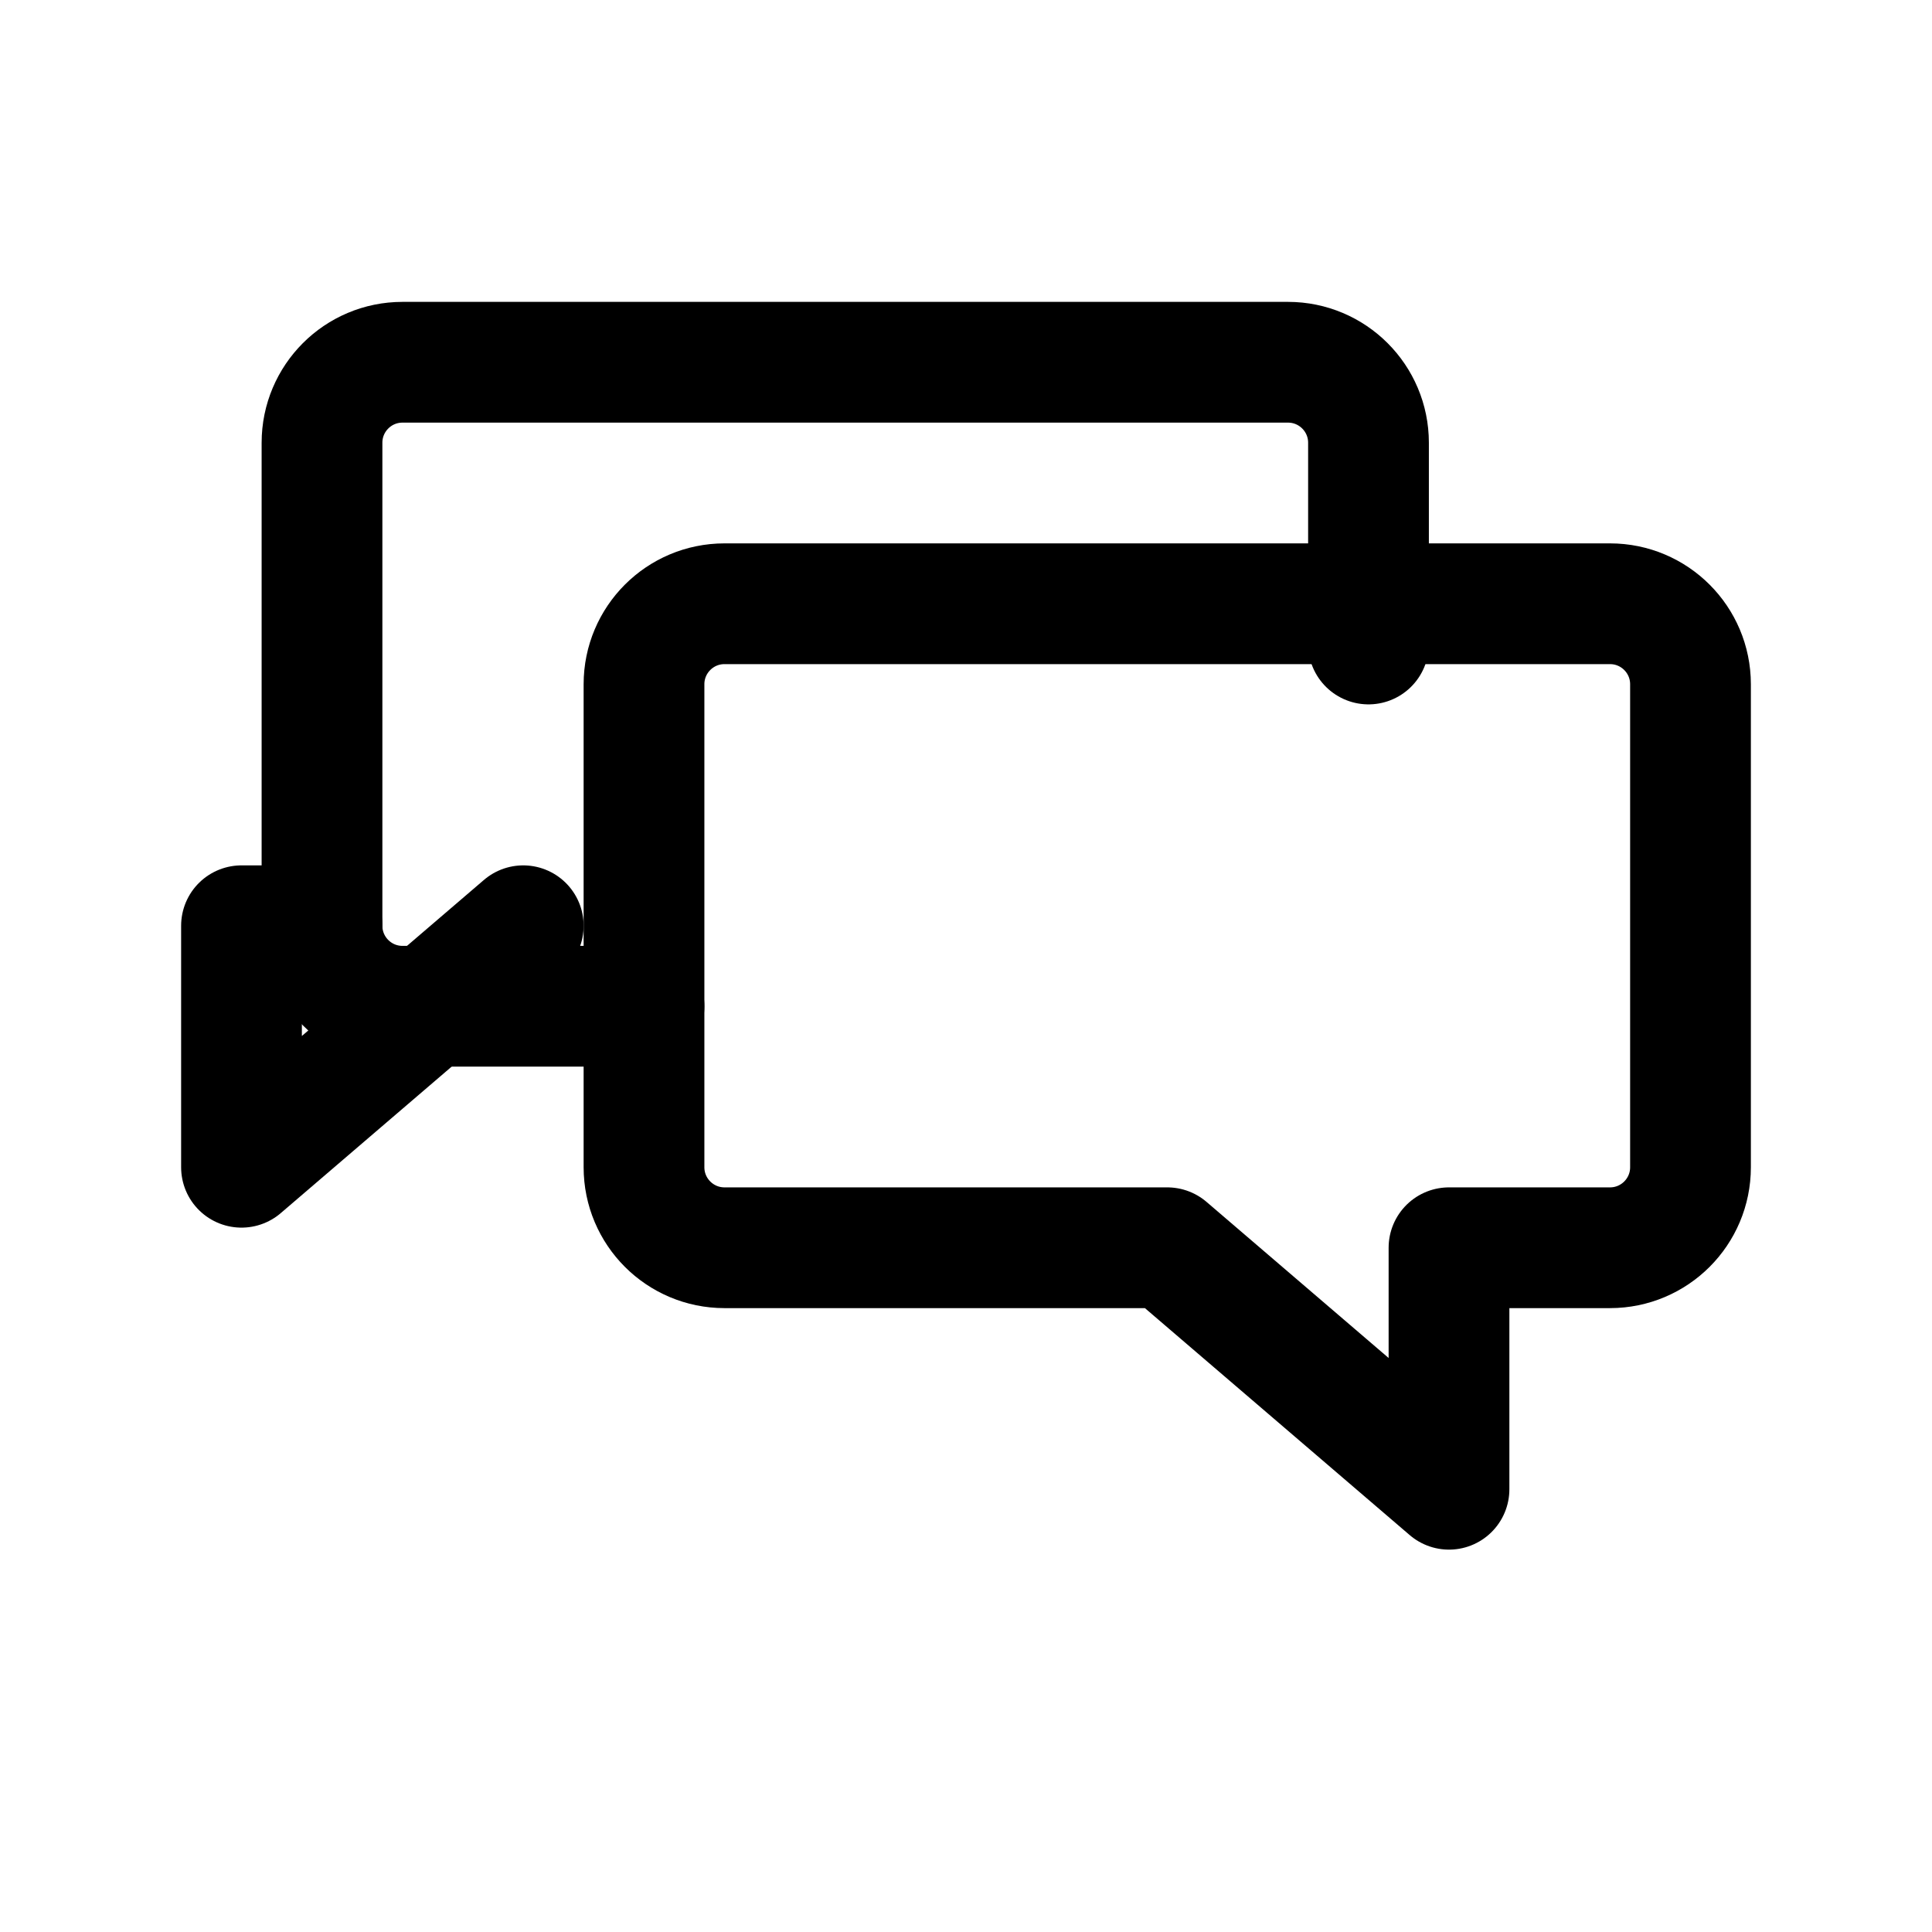
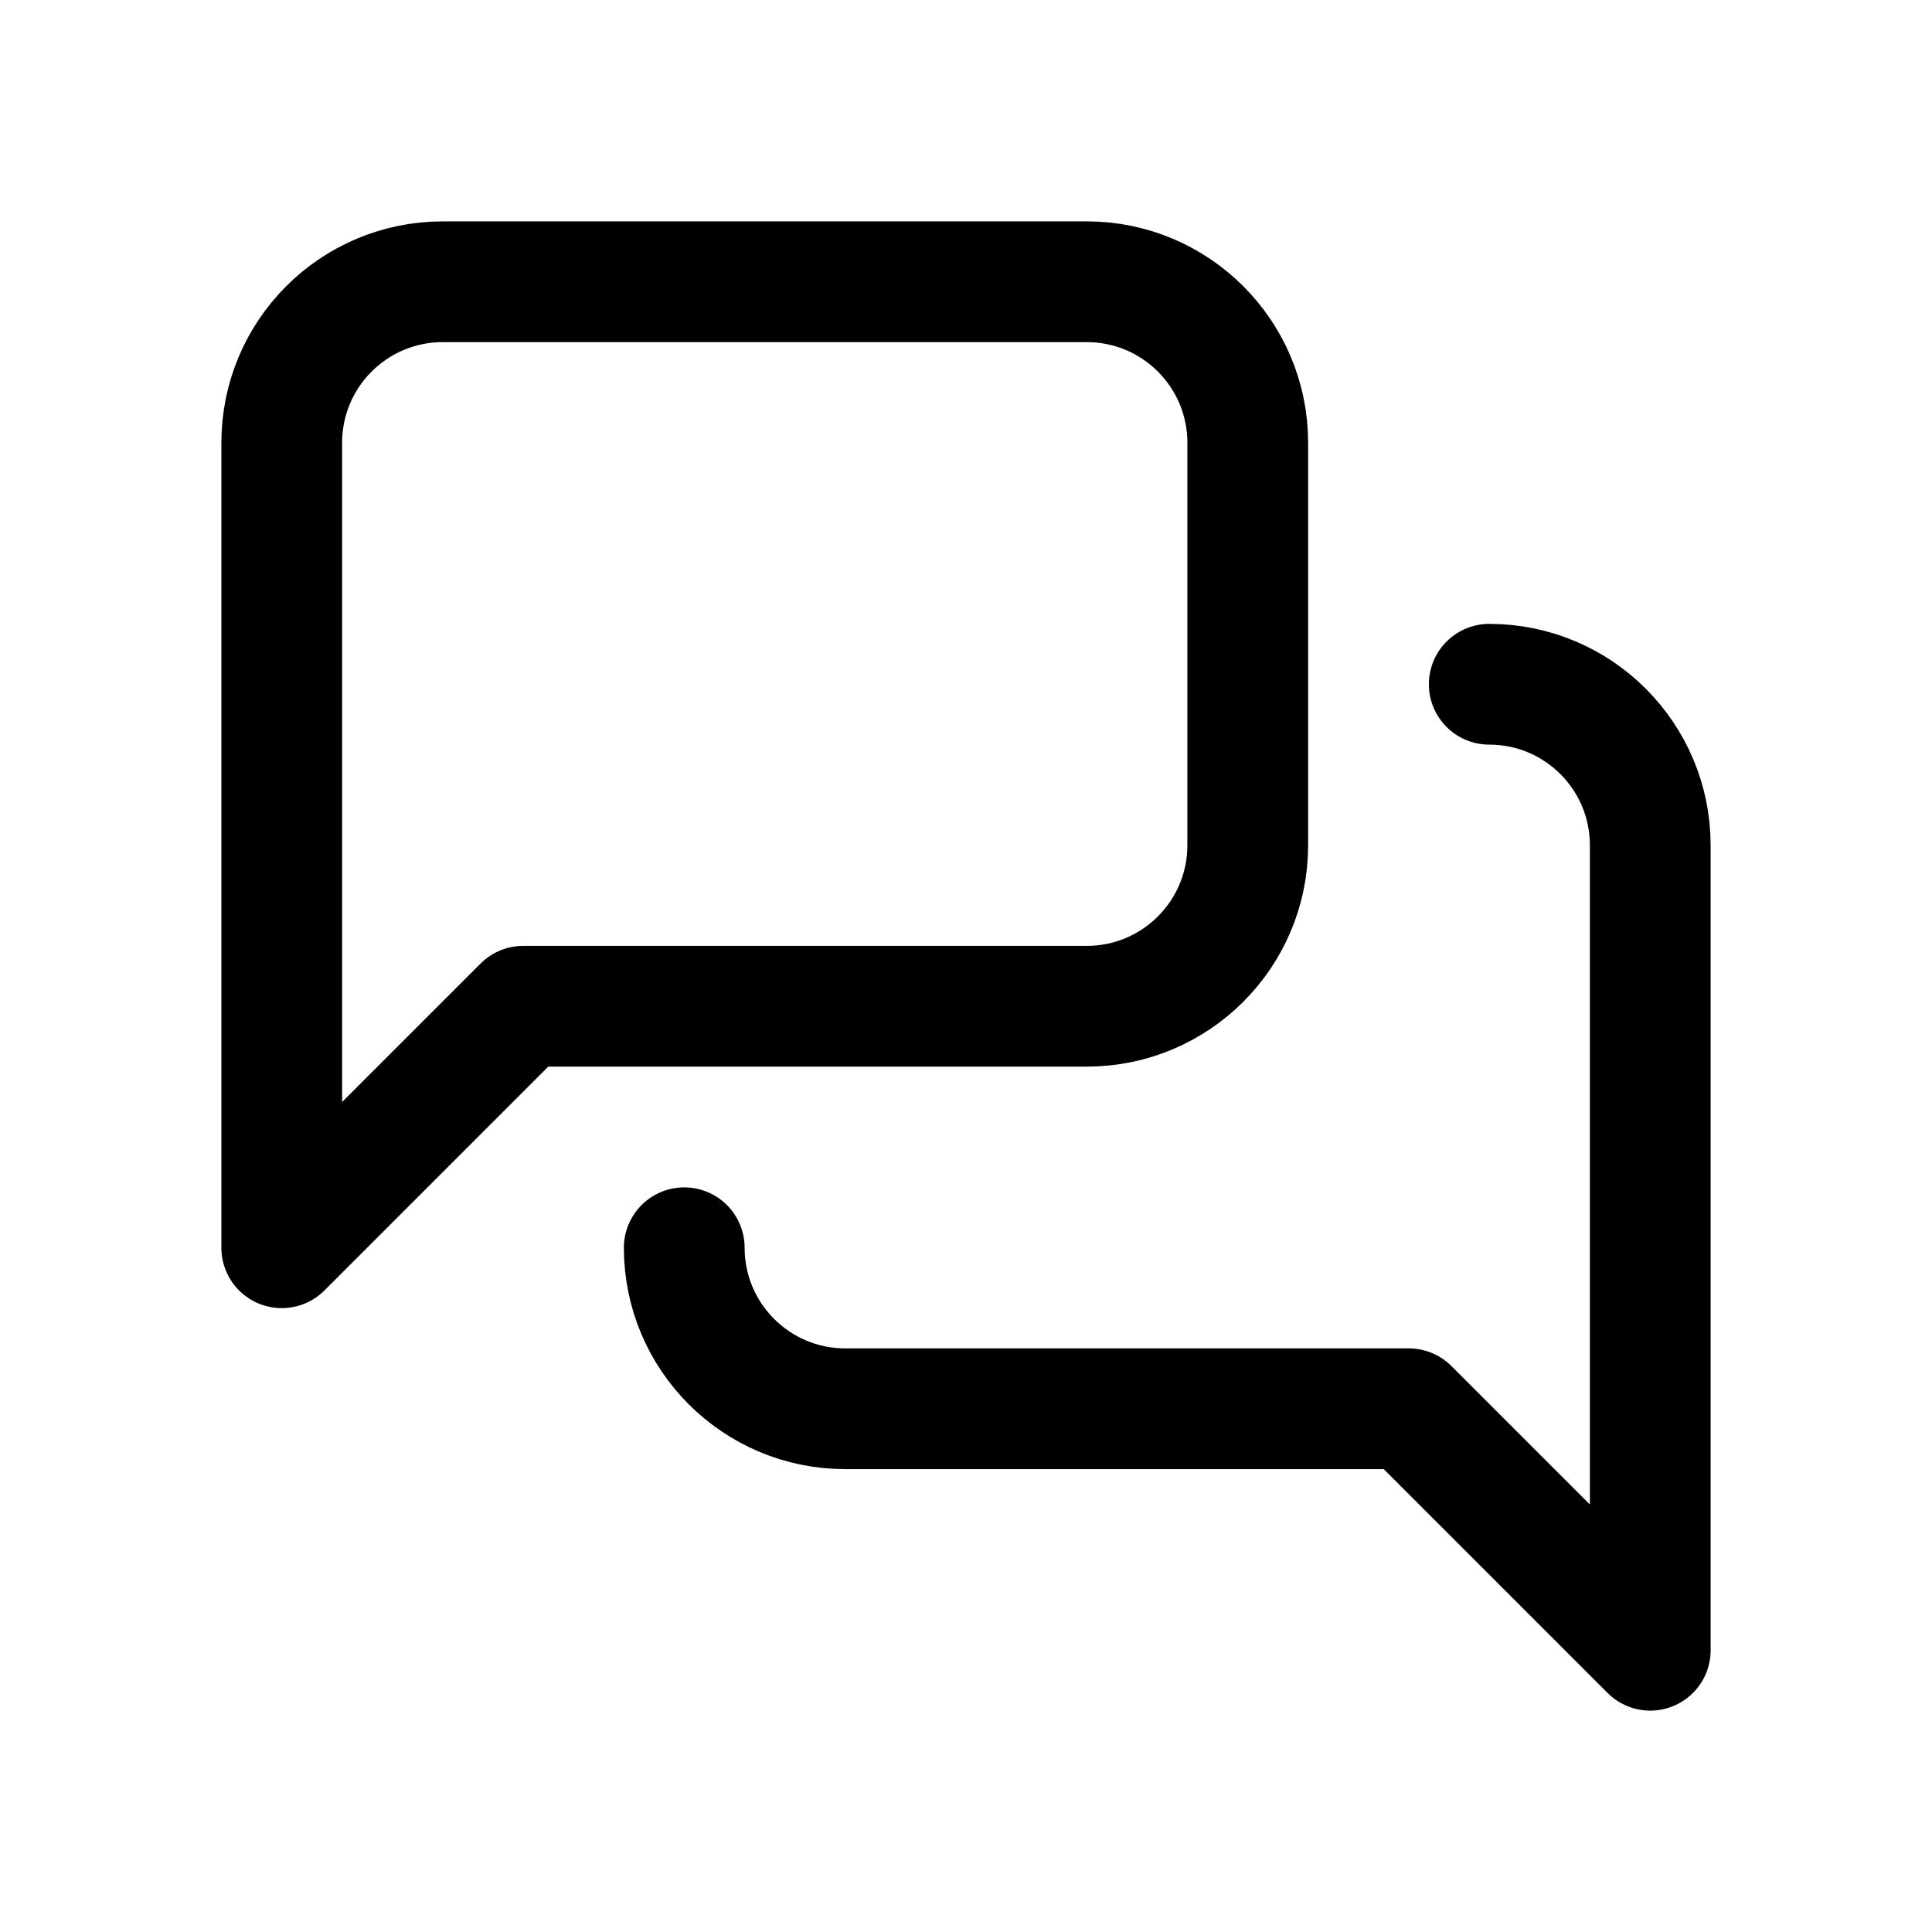
<svg xmlns="http://www.w3.org/2000/svg" viewBox="0 0 24 24" fill="none">
-   <path d="M21 8.5v6a1 1 0 0 1-1 1h-2v3l-3.5-3H9a1 1 0 0 1-1-1v-6a1 1 0 0 1 1-1h11a1 1 0 0 1 1 1Z" stroke="currentColor" stroke-width="1.5" stroke-linecap="round" stroke-linejoin="round" />
-   <path d="M8 12.5H5a1 1 0 0 1-1-1v-6a1 1 0 0 1 1-1h11a1 1 0 0 1 1 1V8" stroke="currentColor" stroke-width="1.5" stroke-linecap="round" stroke-linejoin="round" />
-   <path d="M4 11.5H3v3l3.5-3" stroke="currentColor" stroke-width="1.5" stroke-linecap="round" stroke-linejoin="round" />
+   <path d="M3.5 15.5v-10a2 2 0 0 1 2-2h8a2 2 0 0 1 2 2v5a2 2 0 0 1-2 2h-7l-3 3Z" stroke="currentColor" stroke-width="1.5" stroke-linecap="round" stroke-linejoin="round" />
+   <path d="M18.5 8.5a2 2 0 0 1 2 2v10l-3-3h-7a2 2 0 0 1-2-2" stroke="currentColor" stroke-width="1.5" stroke-linecap="round" stroke-linejoin="round" />
</svg>
